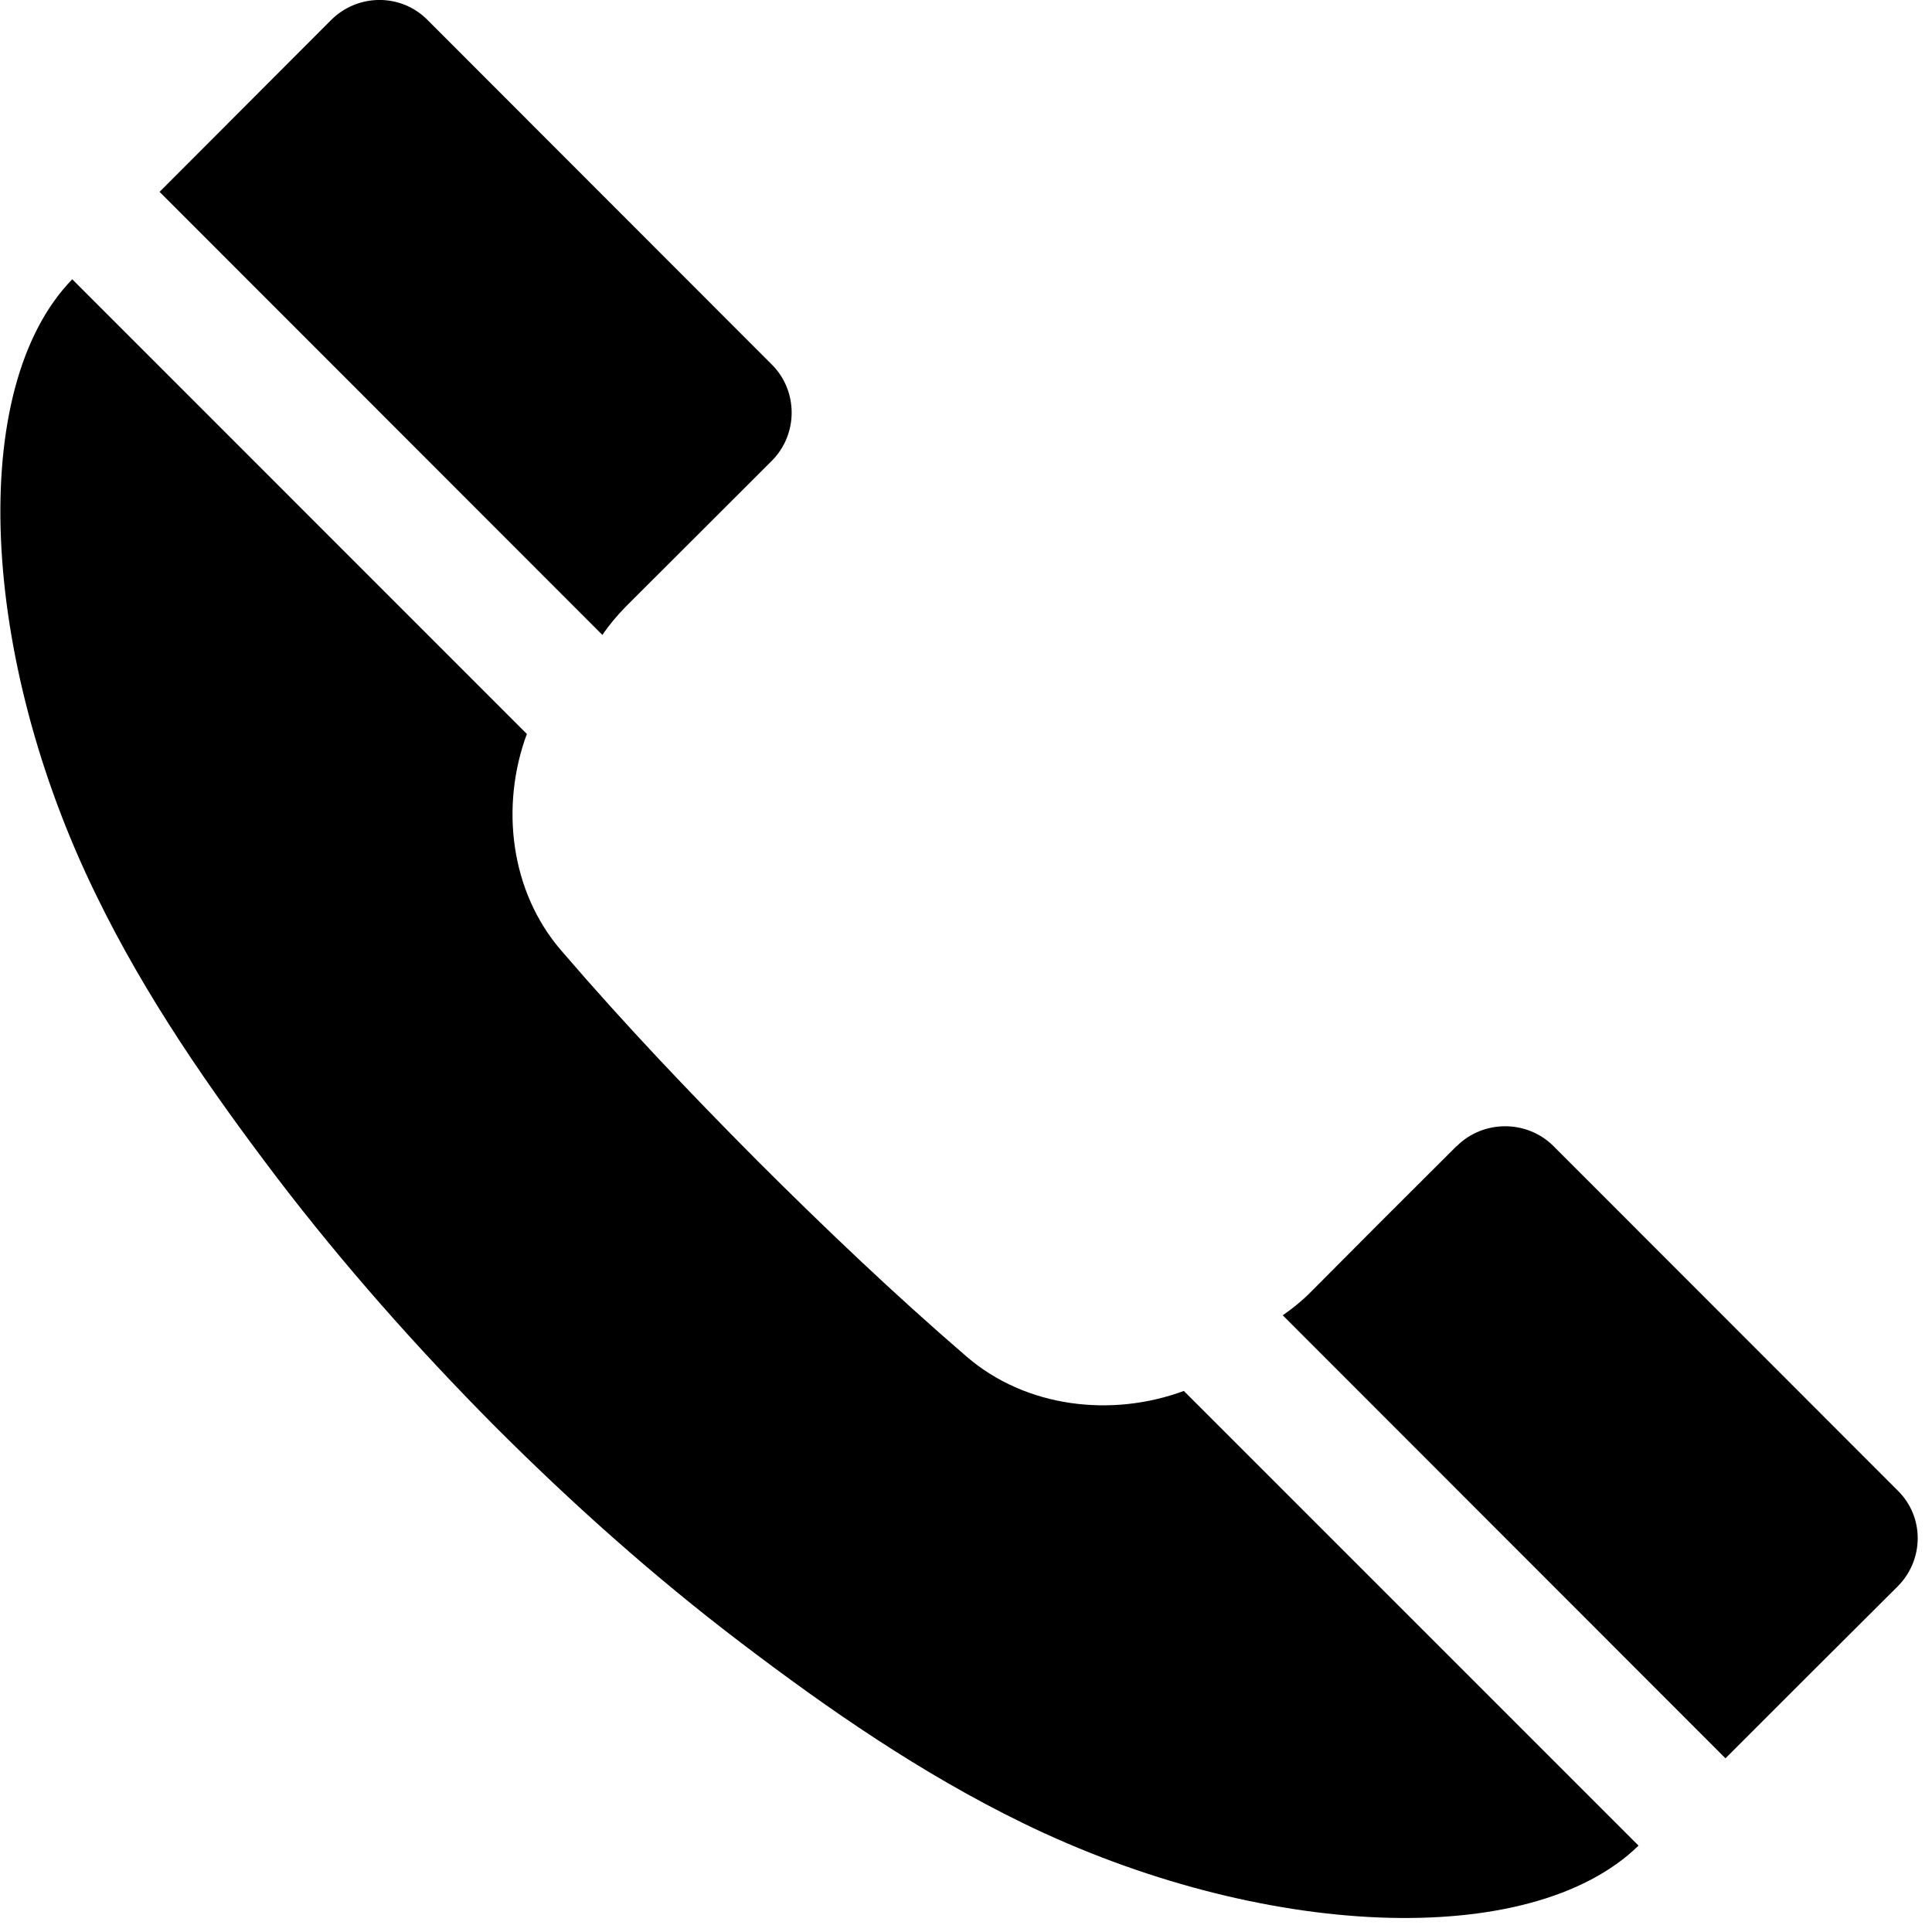
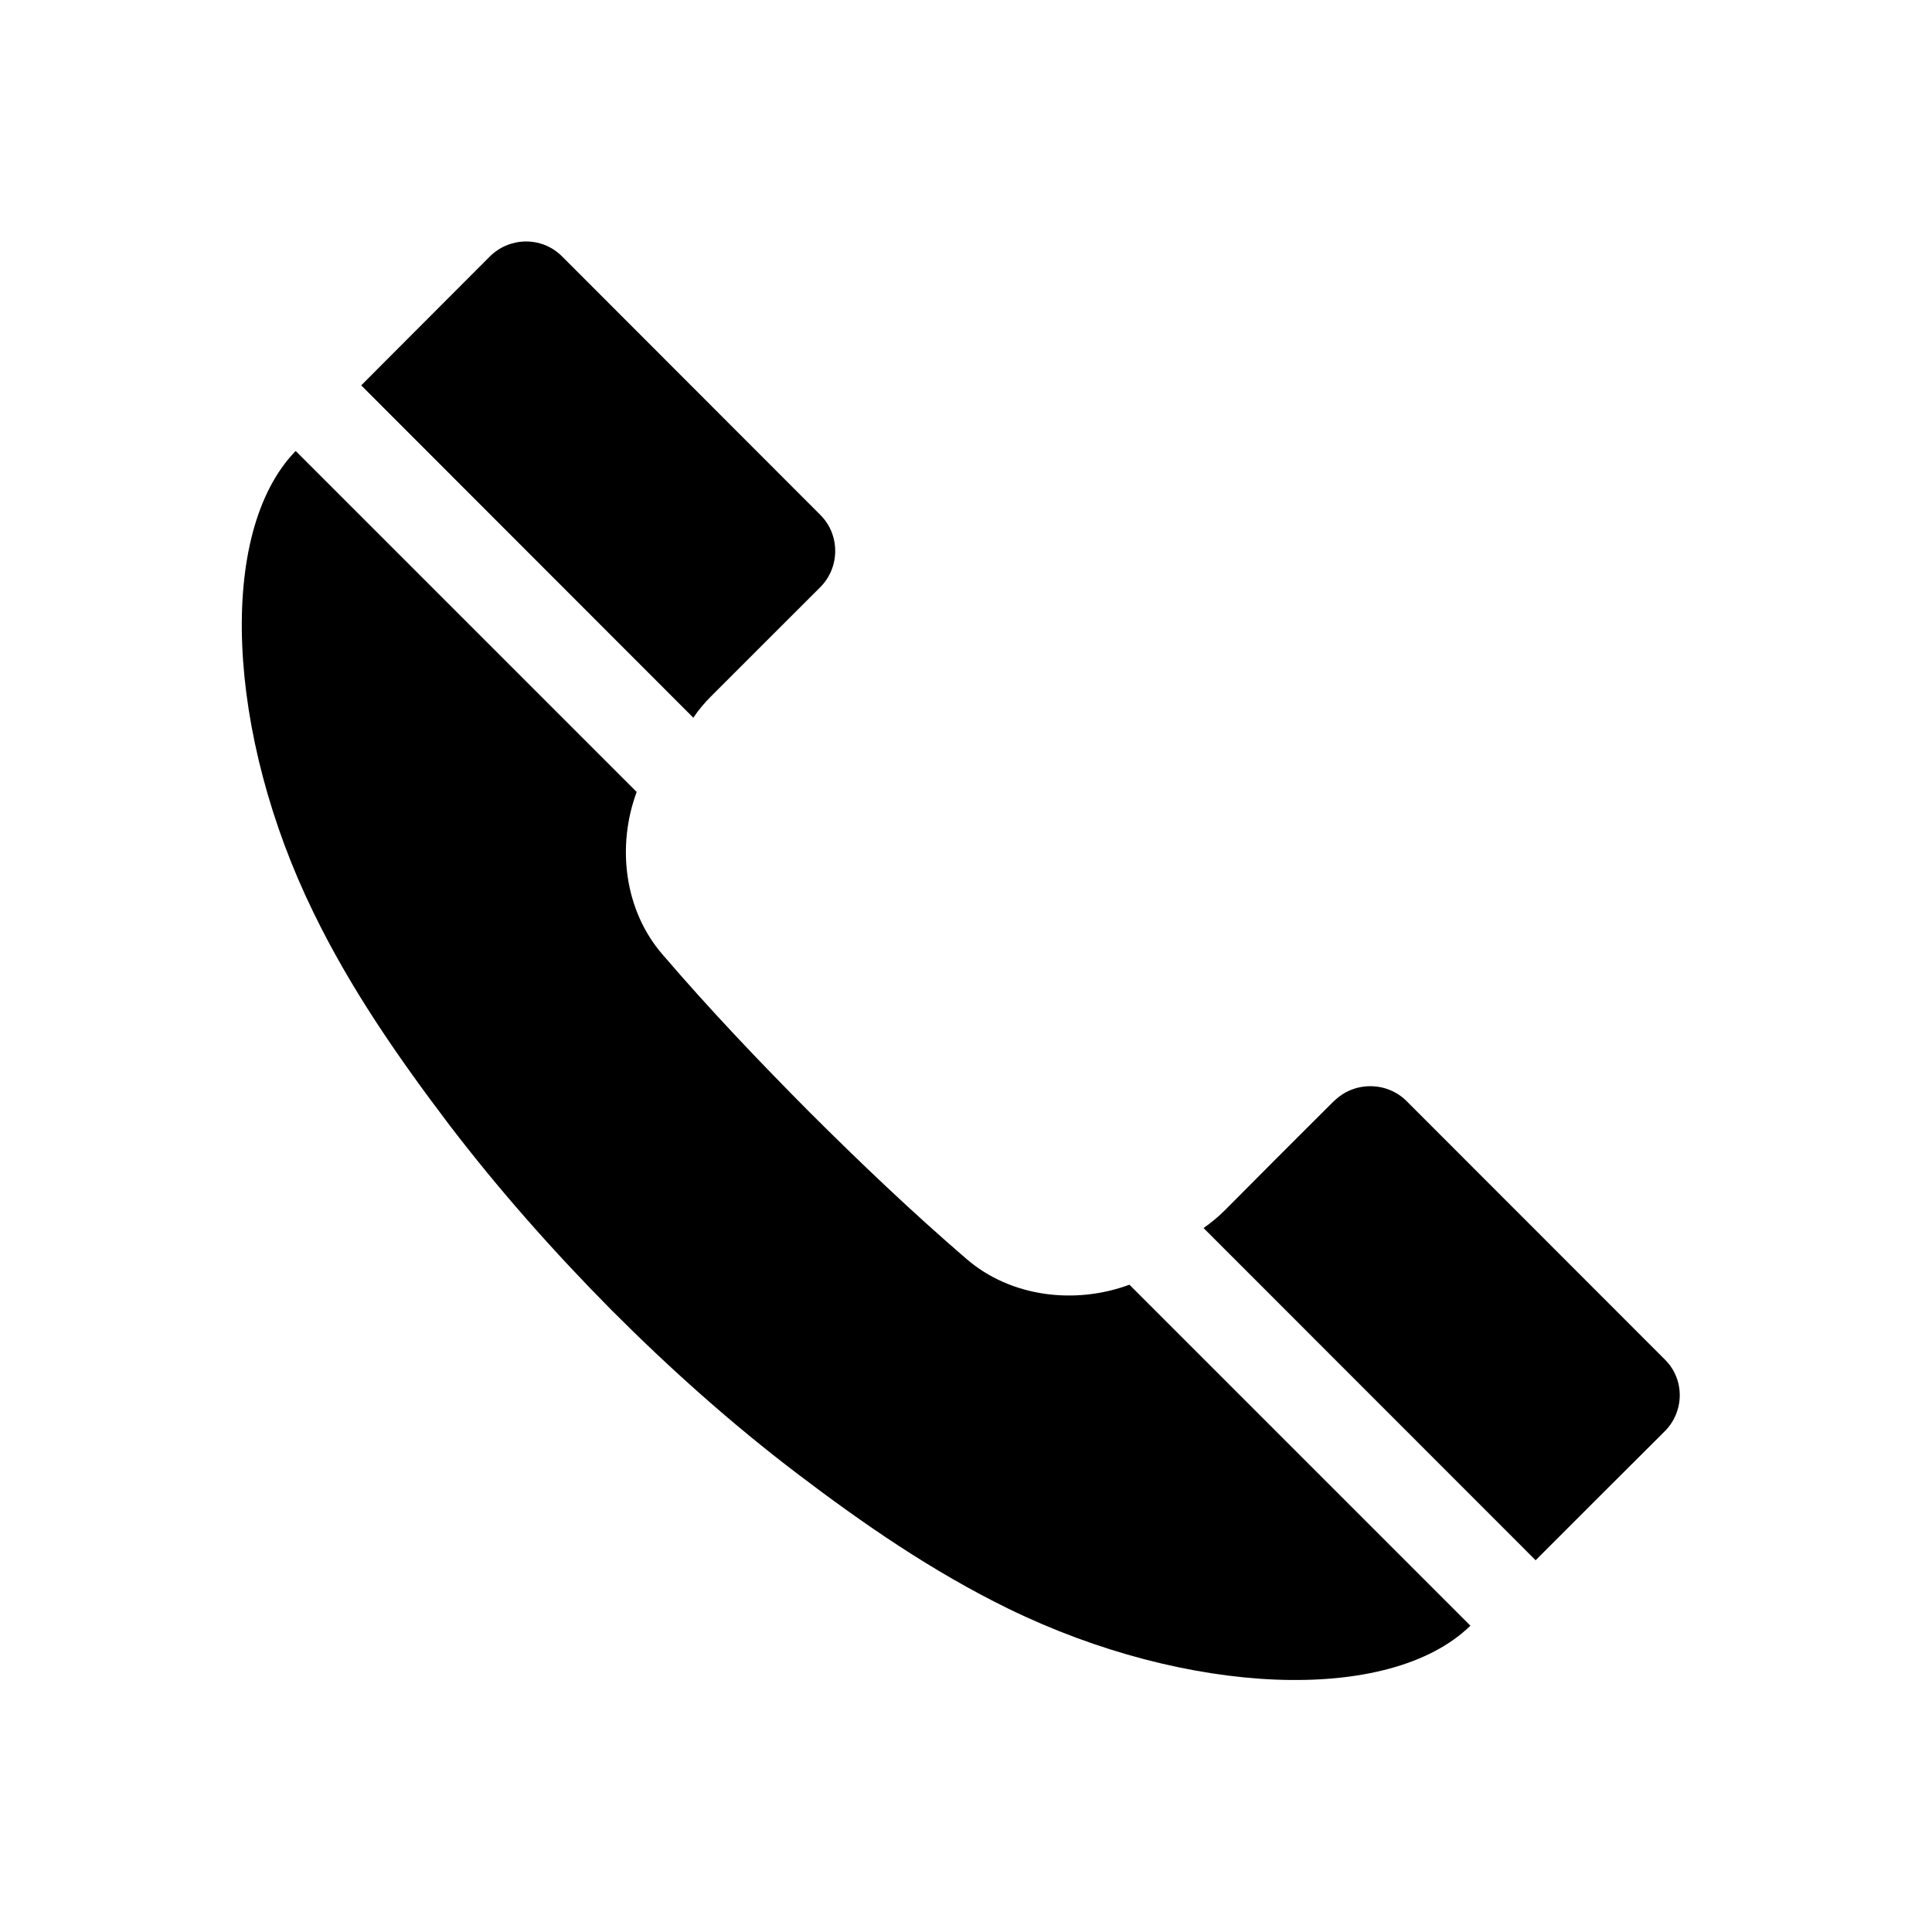
- <svg xmlns="http://www.w3.org/2000/svg" width="20px" height="20px" viewBox="0 0 20 20" version="1.1">
+ <svg xmlns="http://www.w3.org/2000/svg" width="24px" height="24px" viewBox="0 0 24 24" version="1.1">
  <defs />
-   <g id="Single" stroke="none" stroke-width="1" fill="none" fill-rule="evenodd">
-     <g id="s/single/single-regular" transform="translate(-22, -638)" fill="#000000">
-       <g id="nav/Icons-black/24/phone" transform="translate(20, 636)">
-         <g id="old-handphone" transform="translate(2, 2)">
-           <g id="Capa_1">
-             <path d="M6.236,6.573 L1.652,1.986 C2.244,1.394 2.834,0.801 3.427,0.208 C3.701,-0.066 4.144,-0.071 4.419,0.2 L7.991,3.775 C8.264,4.048 8.264,4.498 7.987,4.773 L7.205,5.554 L6.476,6.282 C6.387,6.373 6.306,6.469 6.236,6.573 L6.236,6.573 Z M10.008,14.045 C9.258,13.399 8.538,12.713 7.839,12.015 C7.141,11.313 6.458,10.595 5.811,9.841 C5.281,9.229 5.178,8.344 5.454,7.598 L0.748,2.891 C-0.347,4.016 -0.207,6.808 0.993,9.261 C1.508,10.322 2.176,11.28 2.867,12.191 C3.556,13.094 4.313,13.948 5.109,14.751 C5.908,15.552 6.758,16.312 7.664,17.001 C8.574,17.694 9.534,18.358 10.588,18.872 C13.045,20.071 15.838,20.202 16.962,19.106 L12.255,14.399 C11.509,14.675 10.622,14.573 10.008,14.045 L10.008,14.045 Z M19.649,15.434 L16.078,11.861 C15.804,11.591 15.354,11.591 15.08,11.865 L15.078,11.865 L14.293,12.648 L13.569,13.375 C13.48,13.465 13.382,13.544 13.279,13.616 L17.862,18.202 C18.455,17.608 19.047,17.018 19.641,16.426 C19.918,16.152 19.924,15.708 19.649,15.434 L19.649,15.434 Z" id="Shape" />
-           </g>
-         </g>
-       </g>
+   <g id="Symbols" stroke="none" stroke-width="1" fill="none" fill-rule="evenodd">
+     <g id="meta/Icons-black/24/phone" fill="#000000">
+       <path d="M8.613,8.916 L4.487,4.787 C5.019,4.255 5.551,3.721 6.084,3.187 C6.331,2.941 6.729,2.936 6.977,3.18 L10.192,6.398 C10.437,6.643 10.437,7.048 10.188,7.296 L9.484,7.999 L8.829,8.654 C8.748,8.736 8.675,8.822 8.613,8.916 L8.613,8.916 Z M12.007,15.64 C11.332,15.059 10.684,14.442 10.055,13.814 C9.427,13.182 8.812,12.536 8.23,11.857 C7.753,11.306 7.66,10.509 7.909,9.838 L3.673,5.602 C2.688,6.615 2.814,9.127 3.894,11.335 C4.357,12.29 4.959,13.152 5.58,13.972 C6.201,14.785 6.882,15.553 7.598,16.276 C8.317,16.997 9.082,17.681 9.897,18.301 C10.717,18.925 11.581,19.522 12.529,19.985 C14.74,21.064 17.254,21.182 18.266,20.195 L14.03,15.959 C13.358,16.208 12.56,16.116 12.007,15.64 L12.007,15.64 Z M20.684,16.891 L17.47,13.675 C17.223,13.432 16.819,13.432 16.572,13.678 L16.57,13.678 L15.864,14.383 L15.212,15.038 C15.132,15.118 15.044,15.189 14.951,15.255 L19.076,19.382 C19.61,18.847 20.142,18.316 20.677,17.783 C20.926,17.537 20.931,17.137 20.684,16.891 L20.684,16.891 Z" id="Shape" />
    </g>
  </g>
</svg>
